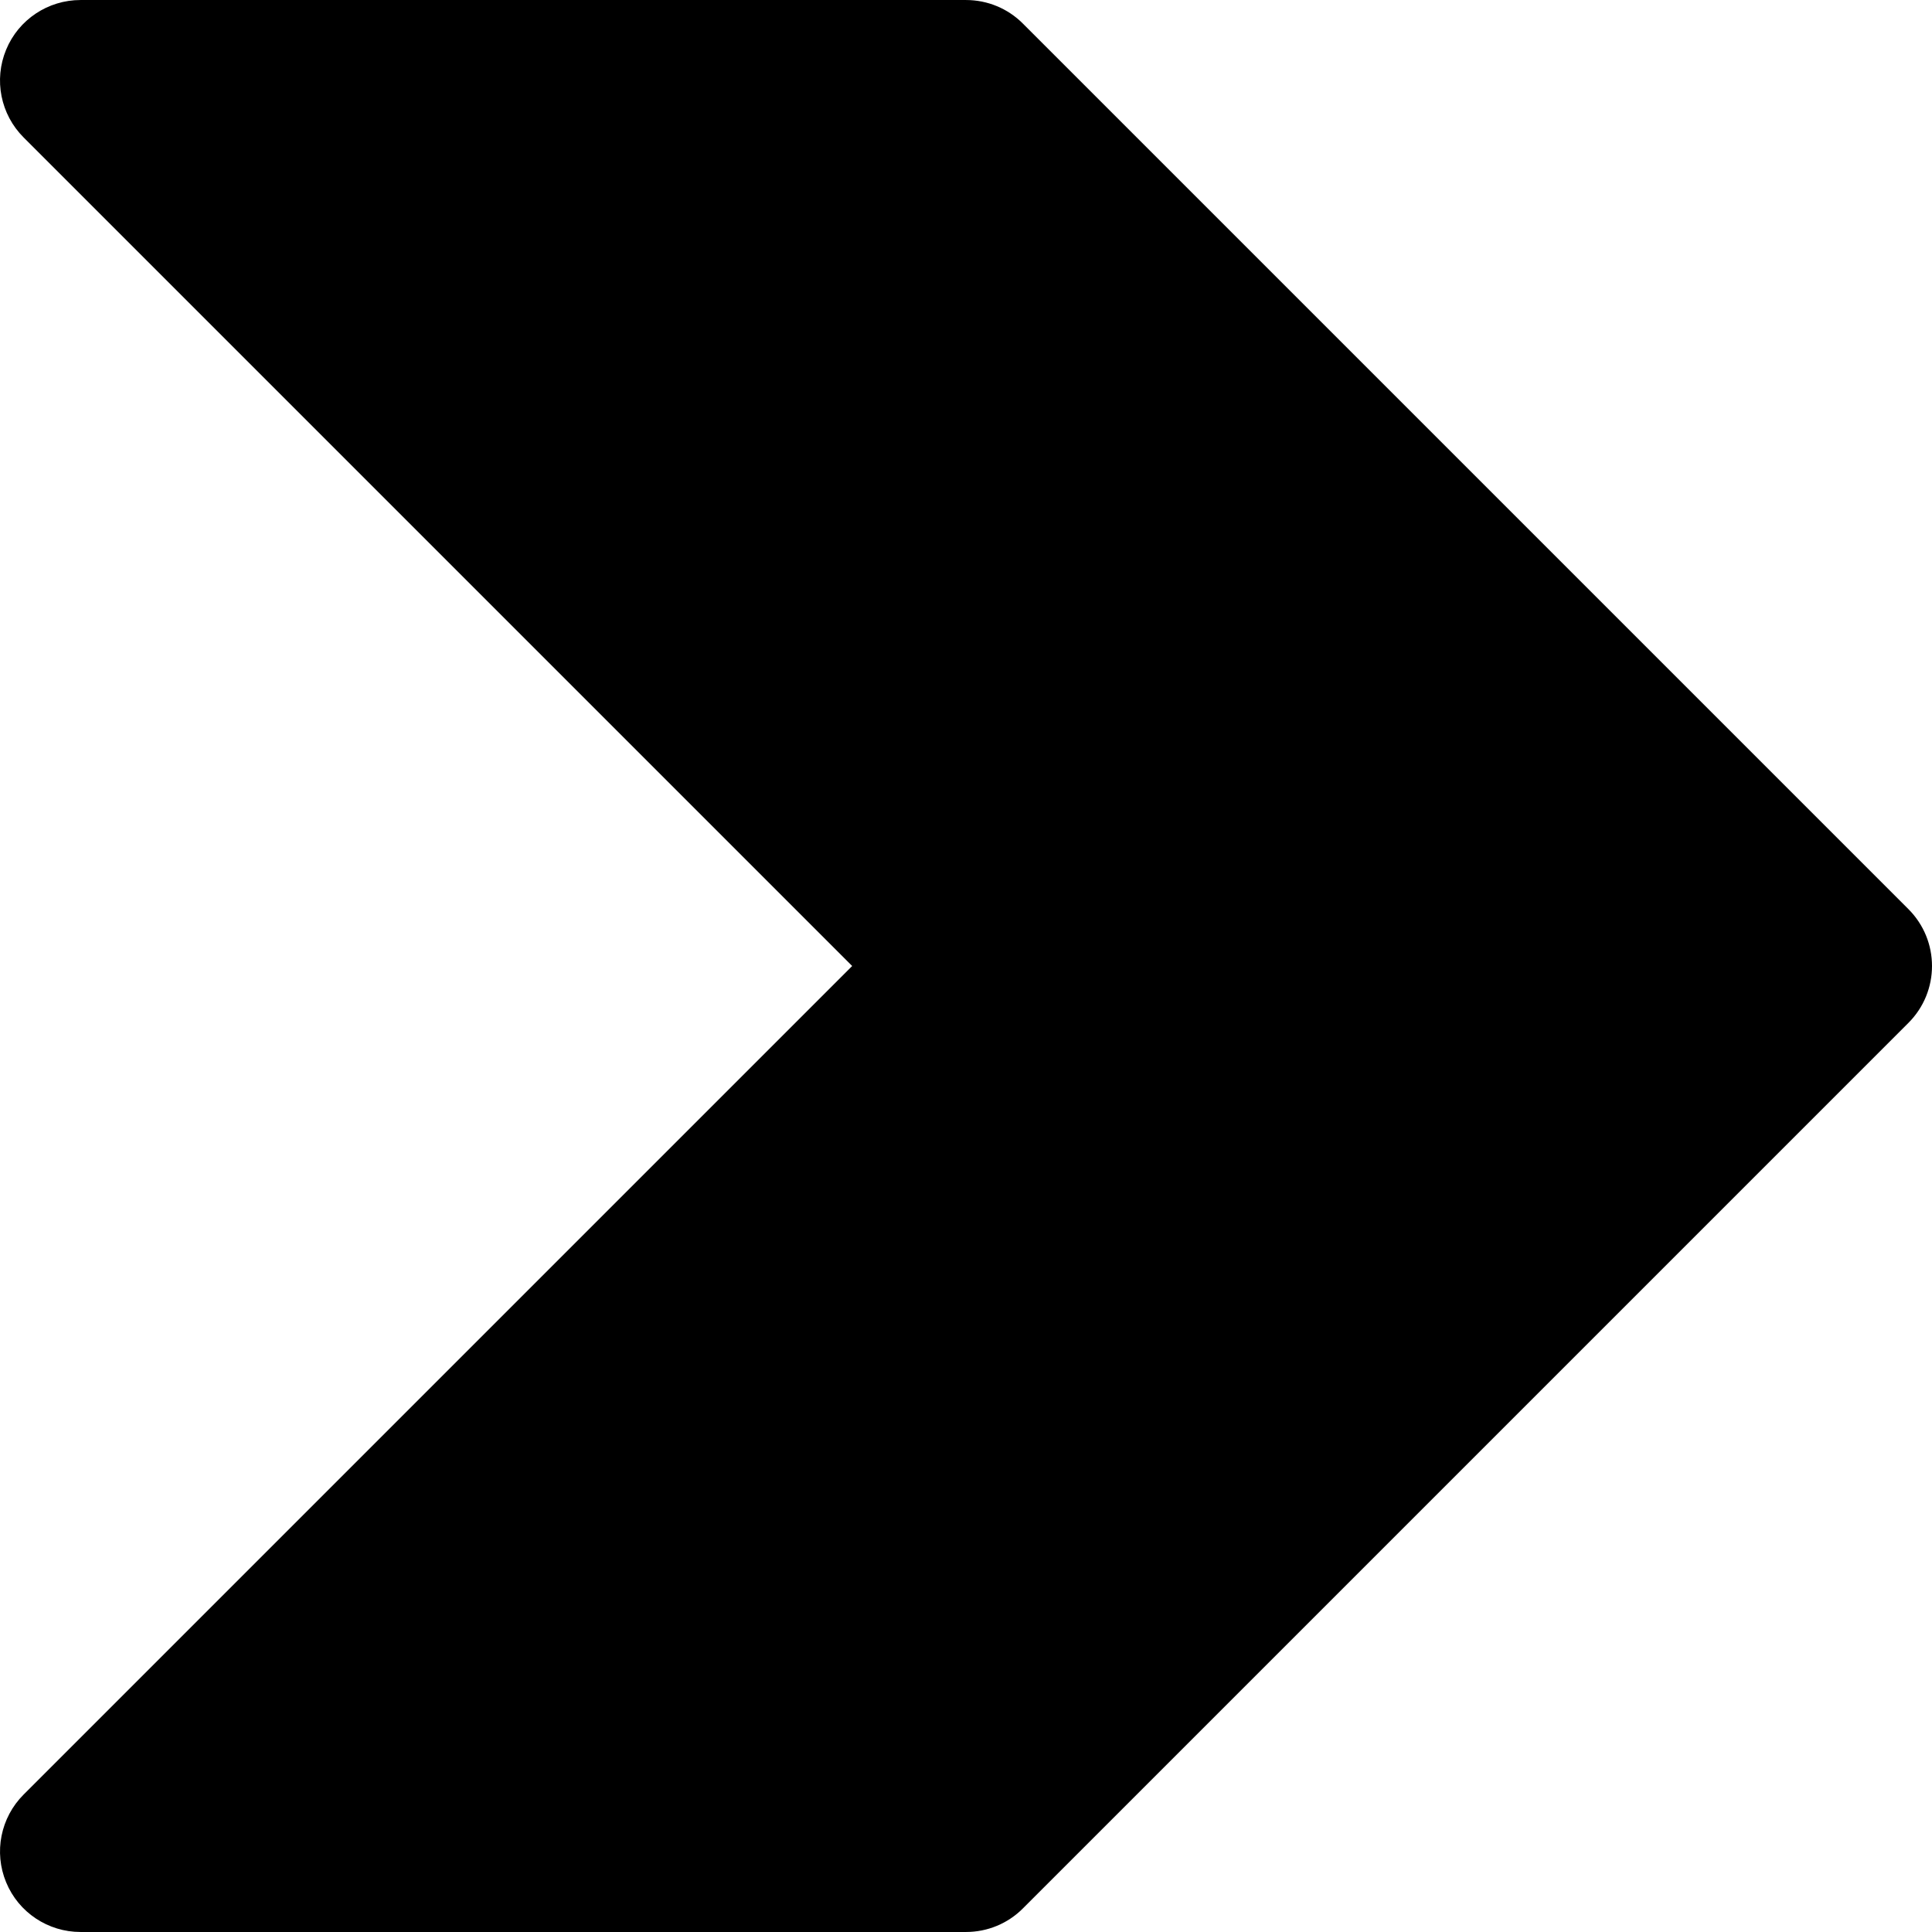
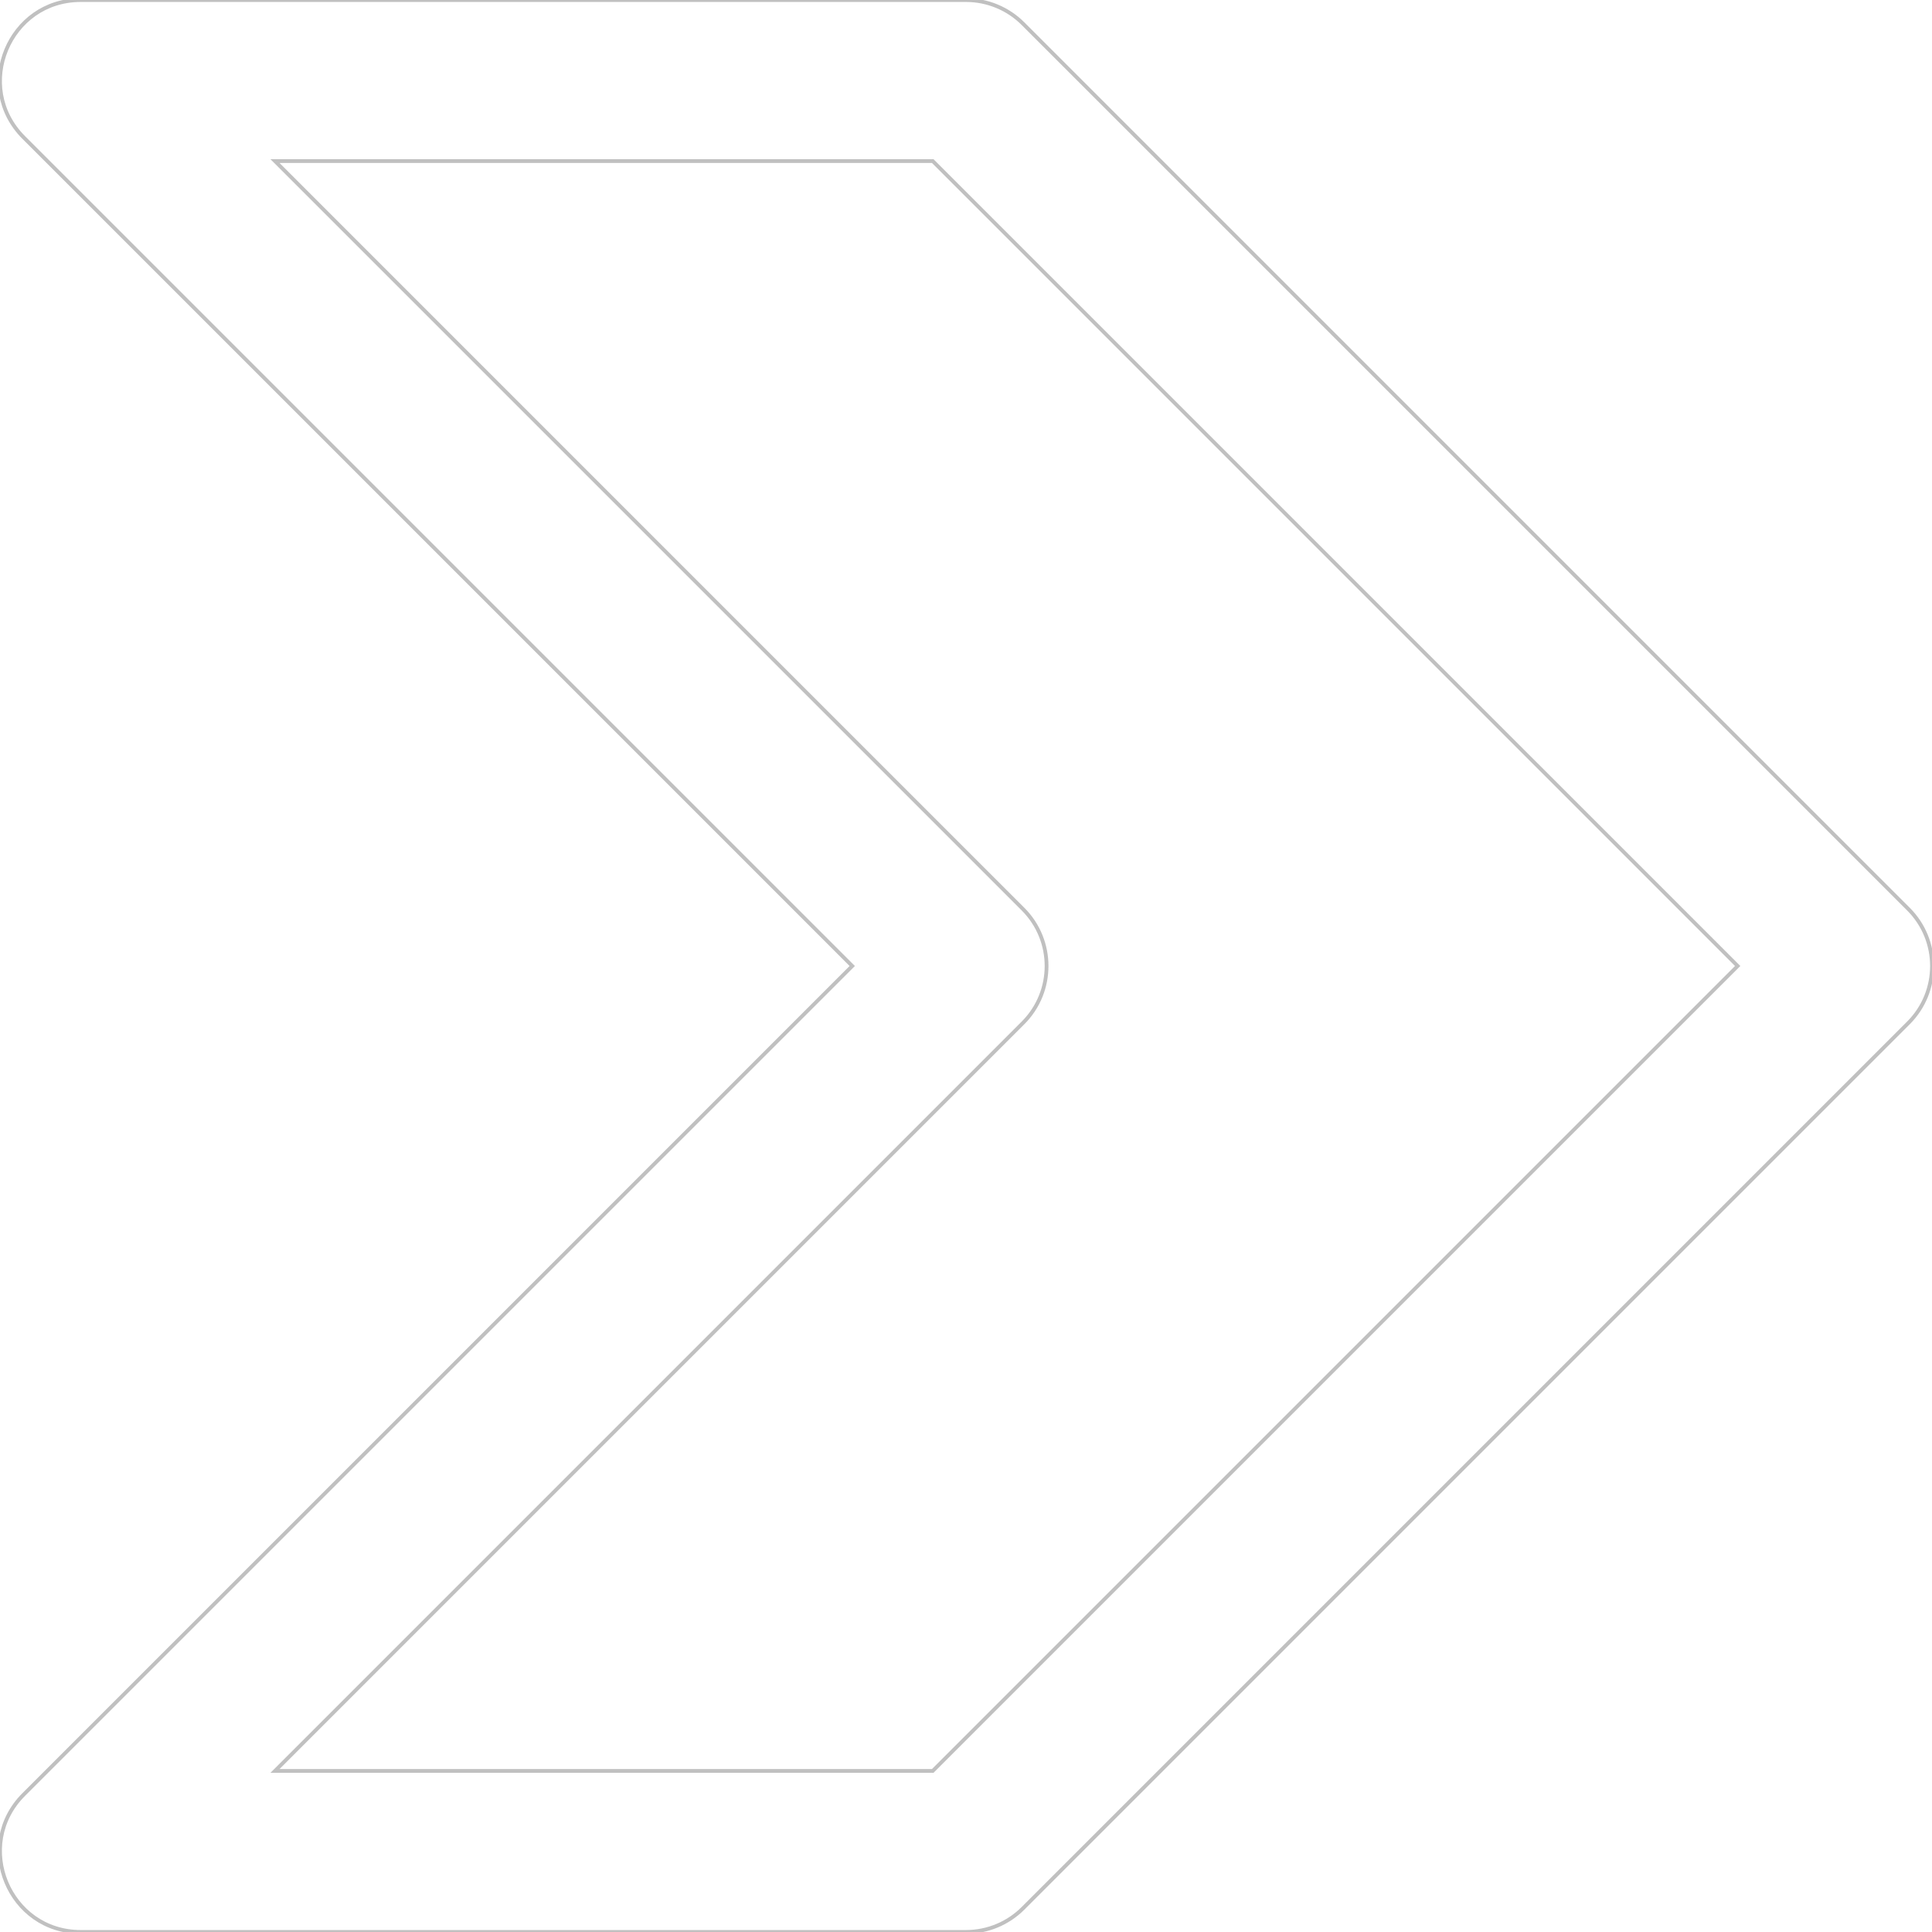
- <svg xmlns="http://www.w3.org/2000/svg" version="1.1" id="Layer_1" x="0px" y="0px" viewBox="0 0 512.01 512.01" style="enable-background:new 0 0 512.01 512.01;" xml:space="preserve">
+ <svg xmlns="http://www.w3.org/2000/svg" version="1.1" id="Layer_1" x="0px" y="0px" viewBox="0 0 512.043 512.043" style="enable-background:new 0 0 512.043 512.043;" xml:space="preserve">
  <g>
    <g>
-       <path d="M505.754,240.923L271.088,6.256c-3.989-4.011-9.408-6.251-15.083-6.251H21.338c-8.619,0-16.427,5.184-19.712,13.163    c-3.307,7.979-1.472,17.152,4.629,23.253l219.584,219.584L6.256,475.59c-6.101,6.101-7.936,15.275-4.629,23.253    c3.285,7.979,11.093,13.163,19.712,13.163h234.667c5.675,0,11.093-2.24,15.083-6.251l234.667-234.667    C514.096,262.747,514.096,249.264,505.754,240.923z" />
+       <defs>
+         <linearGradient id="grad1" x1="0%" y1="0%" x2="100%" y2="0%">
+           <stop offset="0%" style="stop-color:rgb(255,255,0);stop-opacity:1" />
+           <stop offset="100%" style="stop-color:rgb(255,0,0);stop-opacity:1" />
+         </linearGradient>
+       </defs>
+       <path d="M505.794,240.936L271.128,6.27c-4.001-4.001-9.427-6.248-15.085-6.248H21.376C2.37,0.021-7.148,23,6.291,36.44    l219.582,219.582L6.291,475.603c-13.439,13.439-3.921,36.418,15.085,36.418h234.667c5.658,0,11.084-2.248,15.085-6.248    l234.667-234.667C514.126,262.775,514.126,249.268,505.794,240.936z M247.206,469.355H72.879l198.248-198.248    c8.331-8.331,8.331-21.839,0-30.17L72.879,42.688h174.327L460.54,256.021L247.206,469.355z" fill="none" stroke="silver" stroke-width="1" />
    </g>
  </g>
  <g>
</g>
  <g>
</g>
  <g>
</g>
  <g>
</g>
  <g>
</g>
  <g>
</g>
  <g>
</g>
  <g>
</g>
  <g>
</g>
  <g>
</g>
  <g>
</g>
  <g>
</g>
  <g>
</g>
  <g>
</g>
  <g>
</g>
</svg>
